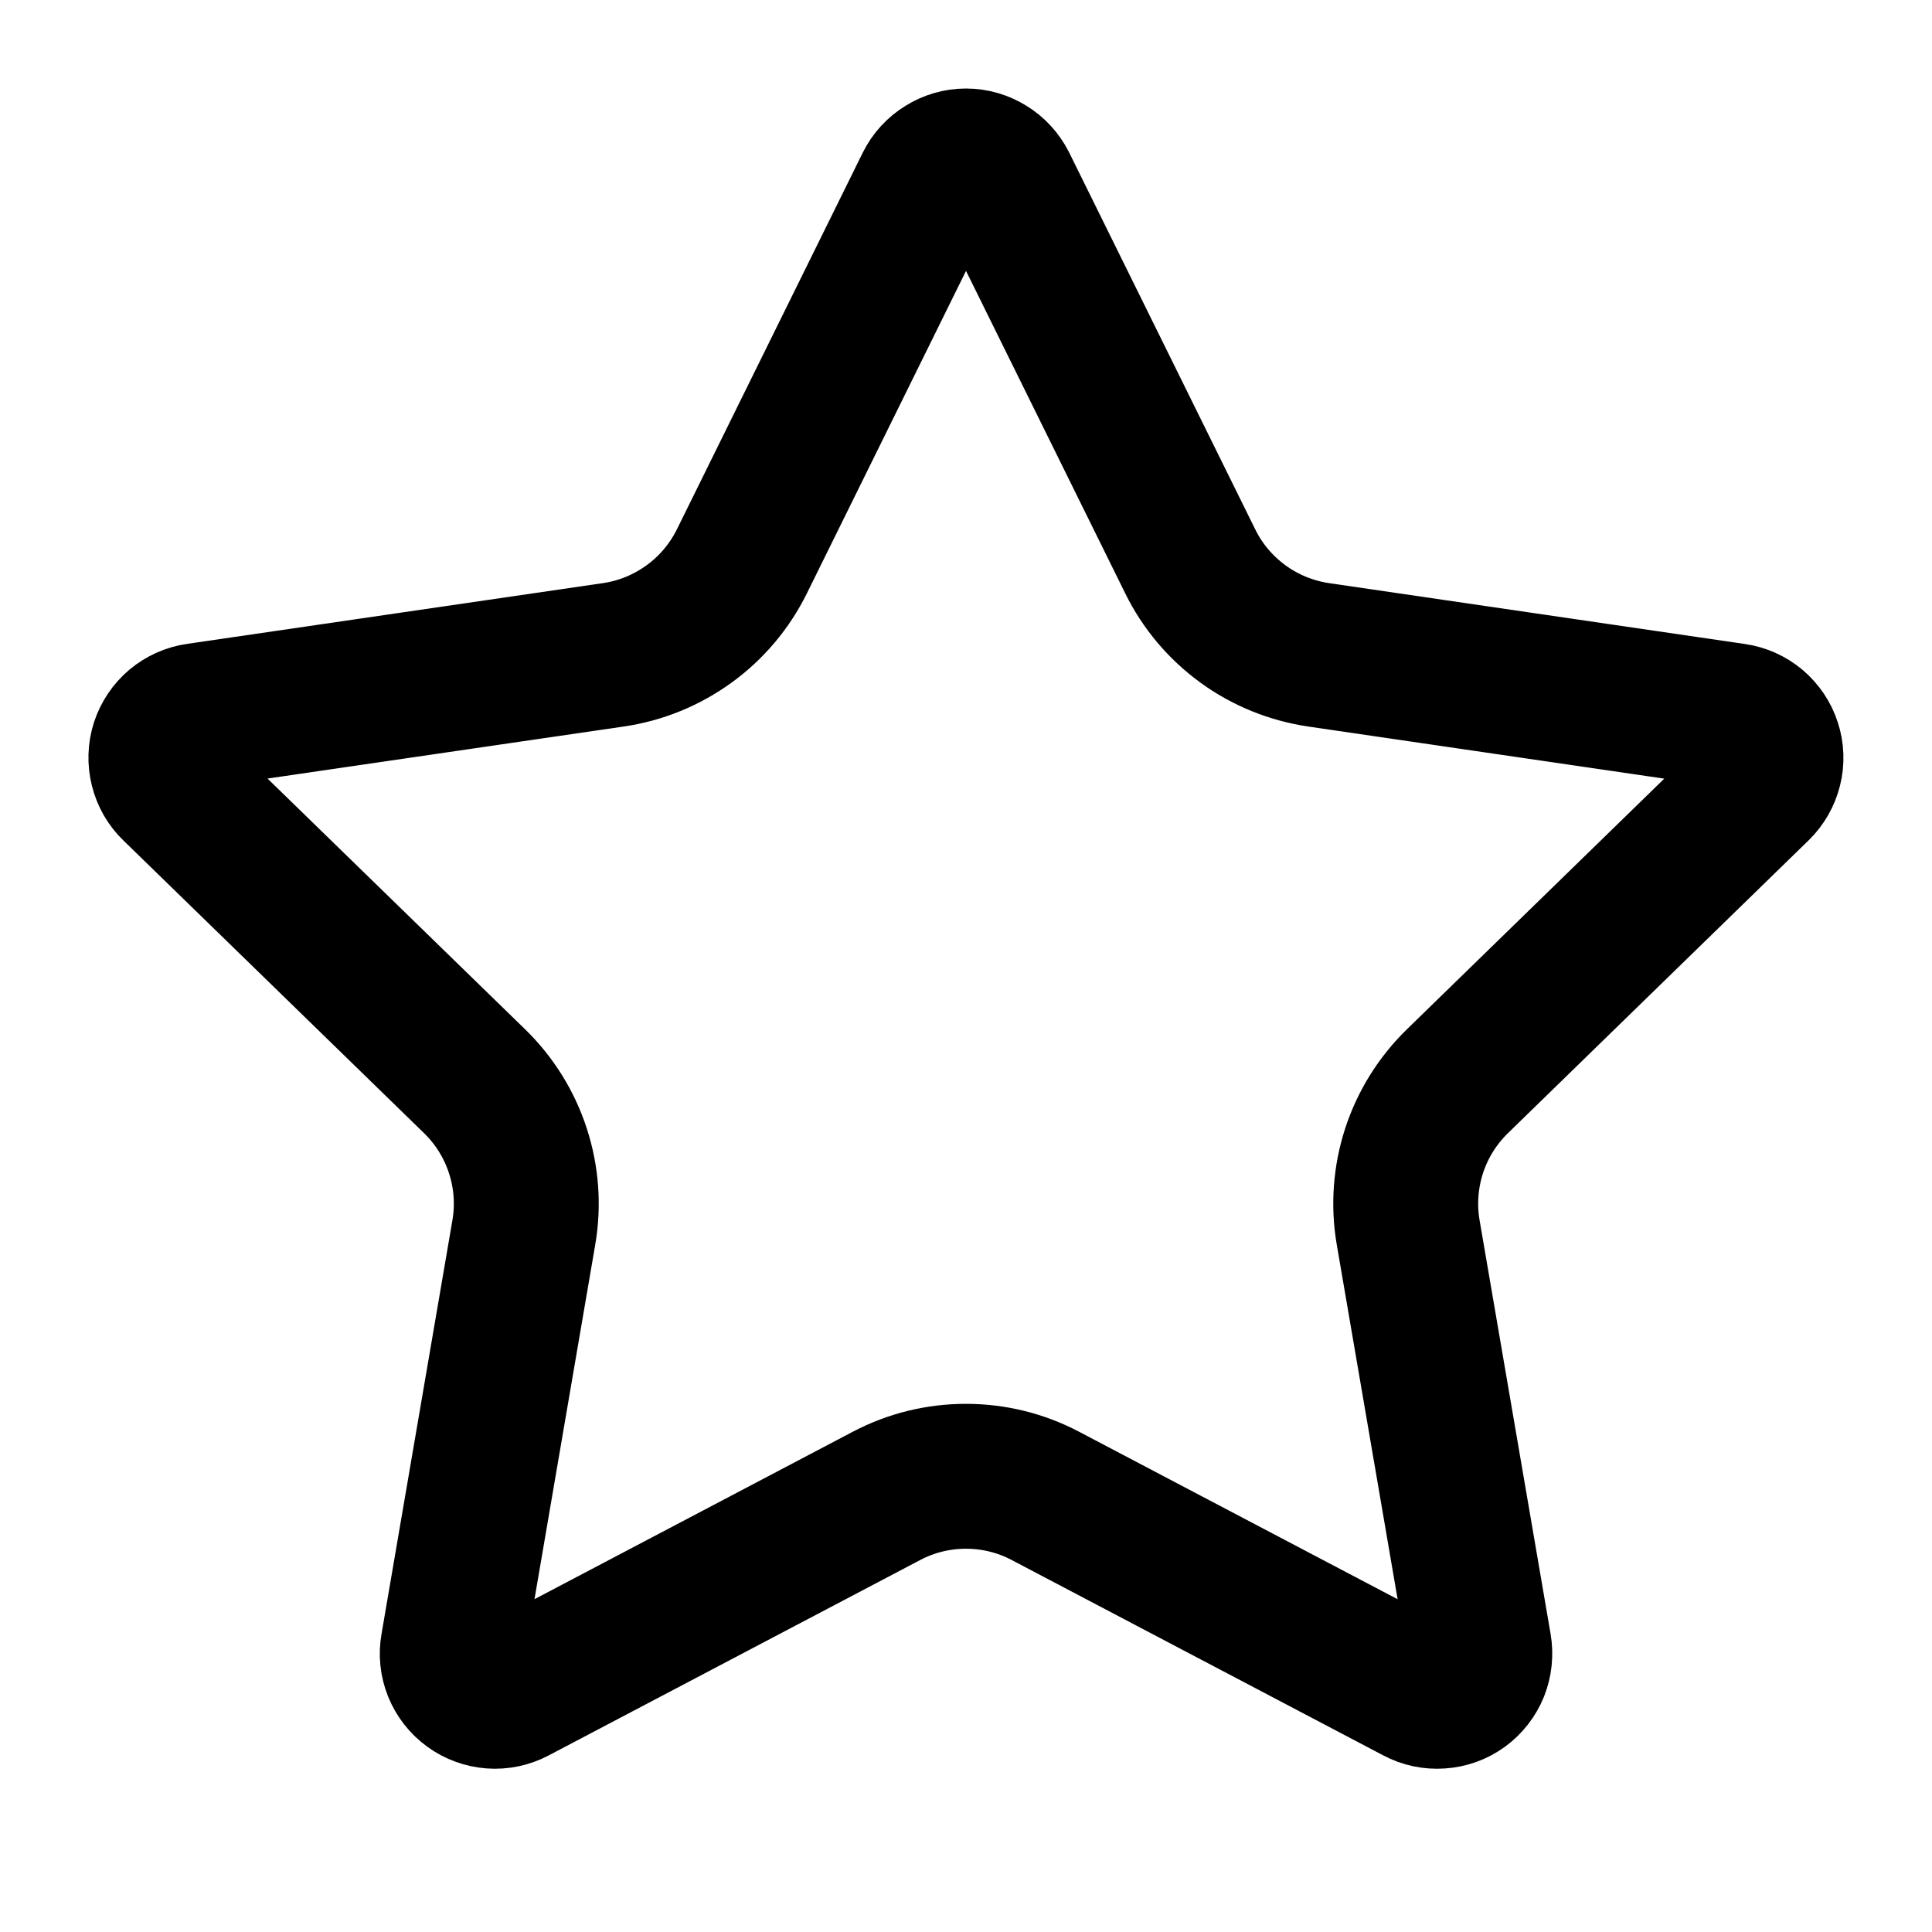
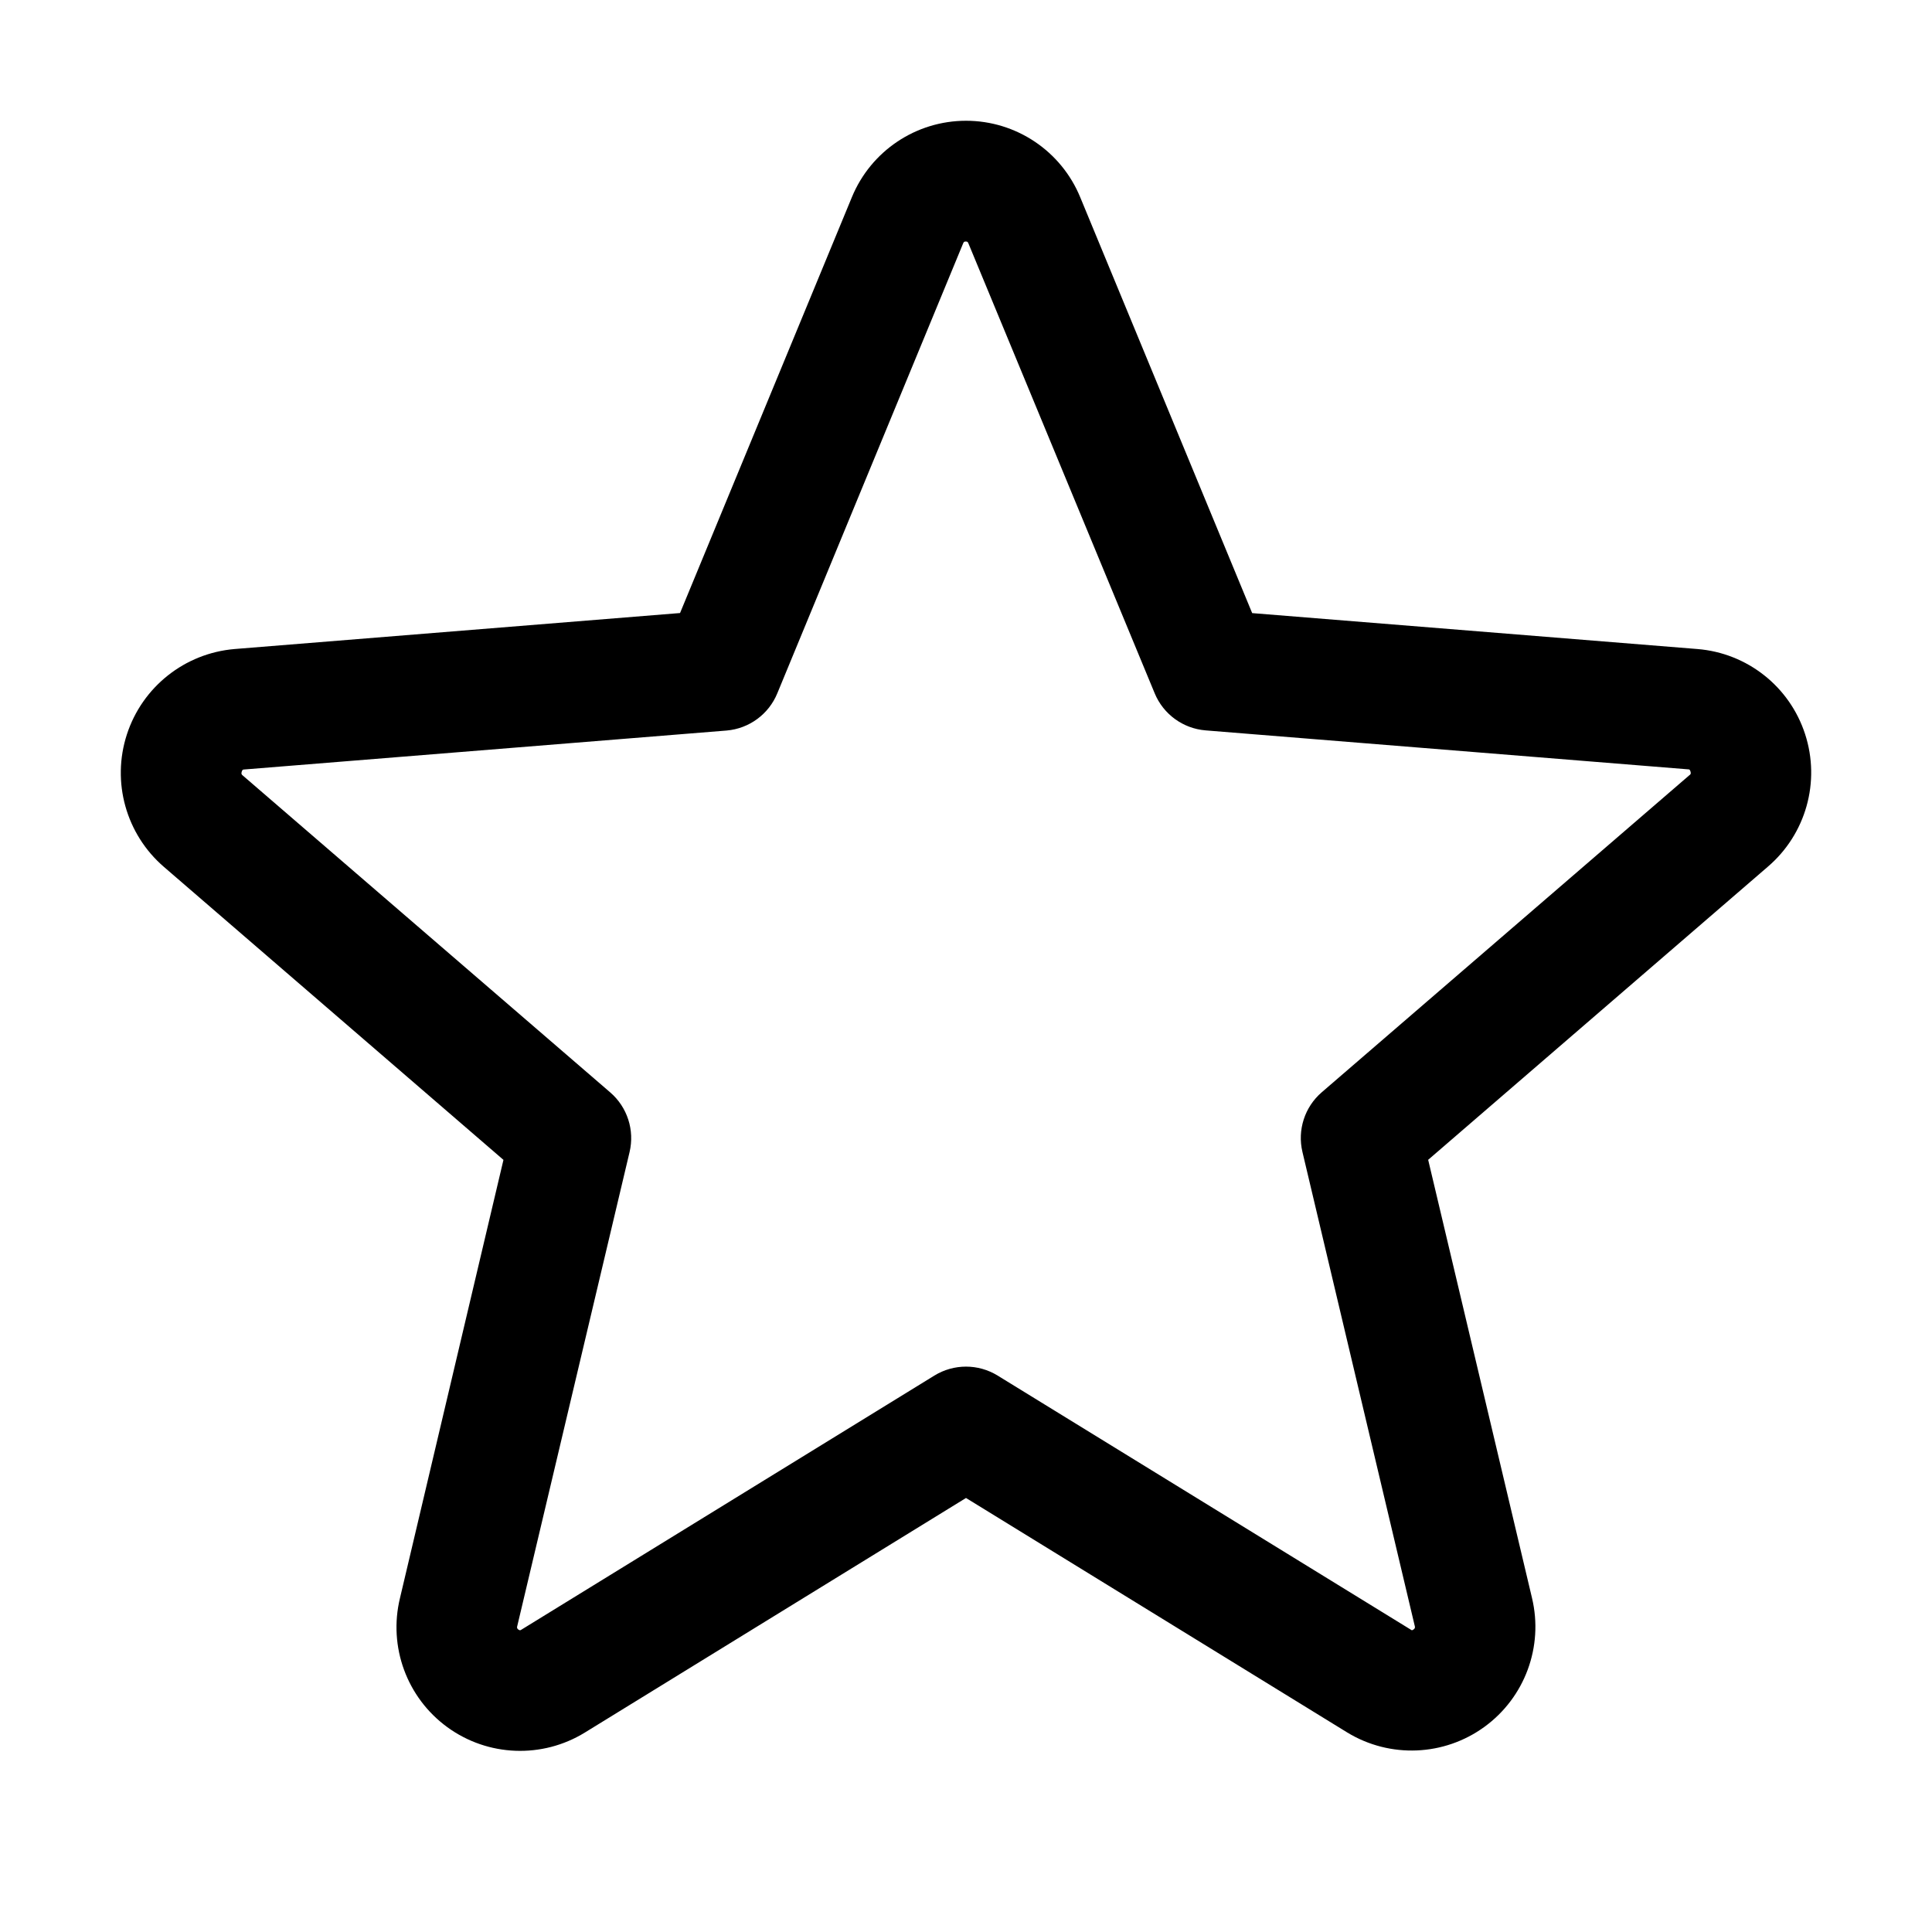
- <svg xmlns="http://www.w3.org/2000/svg" width="16" height="16" viewBox="0 0 16 16" fill="none">
-   <path d="M7.683 1.53C7.712 1.471 7.758 1.421 7.814 1.387C7.869 1.352 7.934 1.333 8 1.333C8.066 1.333 8.13 1.352 8.186 1.387C8.242 1.421 8.287 1.471 8.317 1.53L9.857 4.649C9.958 4.855 10.108 5.032 10.293 5.167C10.478 5.302 10.693 5.389 10.92 5.423L14.364 5.927C14.429 5.936 14.491 5.964 14.541 6.006C14.591 6.049 14.629 6.104 14.649 6.167C14.67 6.23 14.672 6.297 14.656 6.361C14.64 6.425 14.607 6.483 14.56 6.529L12.069 8.955C11.905 9.115 11.782 9.312 11.711 9.53C11.64 9.749 11.623 9.981 11.662 10.207L12.25 13.633C12.261 13.699 12.254 13.766 12.23 13.827C12.205 13.889 12.163 13.942 12.11 13.981C12.056 14.02 11.993 14.043 11.927 14.047C11.86 14.052 11.794 14.038 11.736 14.007L8.657 12.388C8.454 12.281 8.229 12.226 8 12.226C7.77 12.226 7.545 12.281 7.342 12.388L4.264 14.007C4.205 14.038 4.139 14.052 4.074 14.047C4.008 14.042 3.944 14.019 3.891 13.98C3.837 13.941 3.796 13.888 3.771 13.827C3.746 13.765 3.739 13.698 3.751 13.633L4.338 10.207C4.377 9.981 4.36 9.749 4.289 9.531C4.218 9.312 4.095 9.115 3.931 8.955L1.44 6.53C1.392 6.484 1.359 6.426 1.343 6.361C1.327 6.297 1.329 6.23 1.349 6.167C1.37 6.104 1.407 6.048 1.458 6.005C1.509 5.963 1.57 5.935 1.636 5.926L5.079 5.423C5.306 5.39 5.521 5.302 5.707 5.167C5.892 5.033 6.042 4.855 6.144 4.649L7.683 1.53Z" stroke="black" stroke-width="1.2" stroke-linecap="round" stroke-linejoin="round" />
+ <svg xmlns="http://www.w3.org/2000/svg" width="16" height="16" viewBox="0 0 256 256" fill="black">
+   <path d="M239.18,97.26A16.38,16.38,0,0,0,224.92,86l-59-4.76L143.14,26.15a16.36,16.36,0,0,0-30.27,0L90.11,81.23,31.08,86a16.46,16.46,0,0,0-9.37,28.86l45,38.83L53,211.75a16.38,16.38,0,0,0,24.5,17.82L128,198.49l50.53,31.08A16.4,16.4,0,0,0,203,211.75l-13.76-58.07,45-38.83A16.43,16.43,0,0,0,239.18,97.26Zm-15.34,5.47-48.7,42a8,8,0,0,0-2.56,7.91l14.88,62.8a.37.37,0,0,1-.17.48c-.18.14-.23.11-.38,0l-54.72-33.65a8,8,0,0,0-8.38,0L69.09,215.94c-.15.09-.19.12-.38,0a.37.37,0,0,1-.17-.48l14.88-62.8a8,8,0,0,0-2.56-7.91l-48.7-42c-.12-.1-.23-.19-.13-.5s.18-.27.33-.29l63.92-5.16A8,8,0,0,0,103,91.86l24.62-59.61c.08-.17.11-.25.35-.25s.27.08.35.25L153,91.86a8,8,0,0,0,6.75,4.92l63.92,5.16c.15,0,.24,0,.33.29S224,102.63,223.84,102.73Z" />
</svg>
